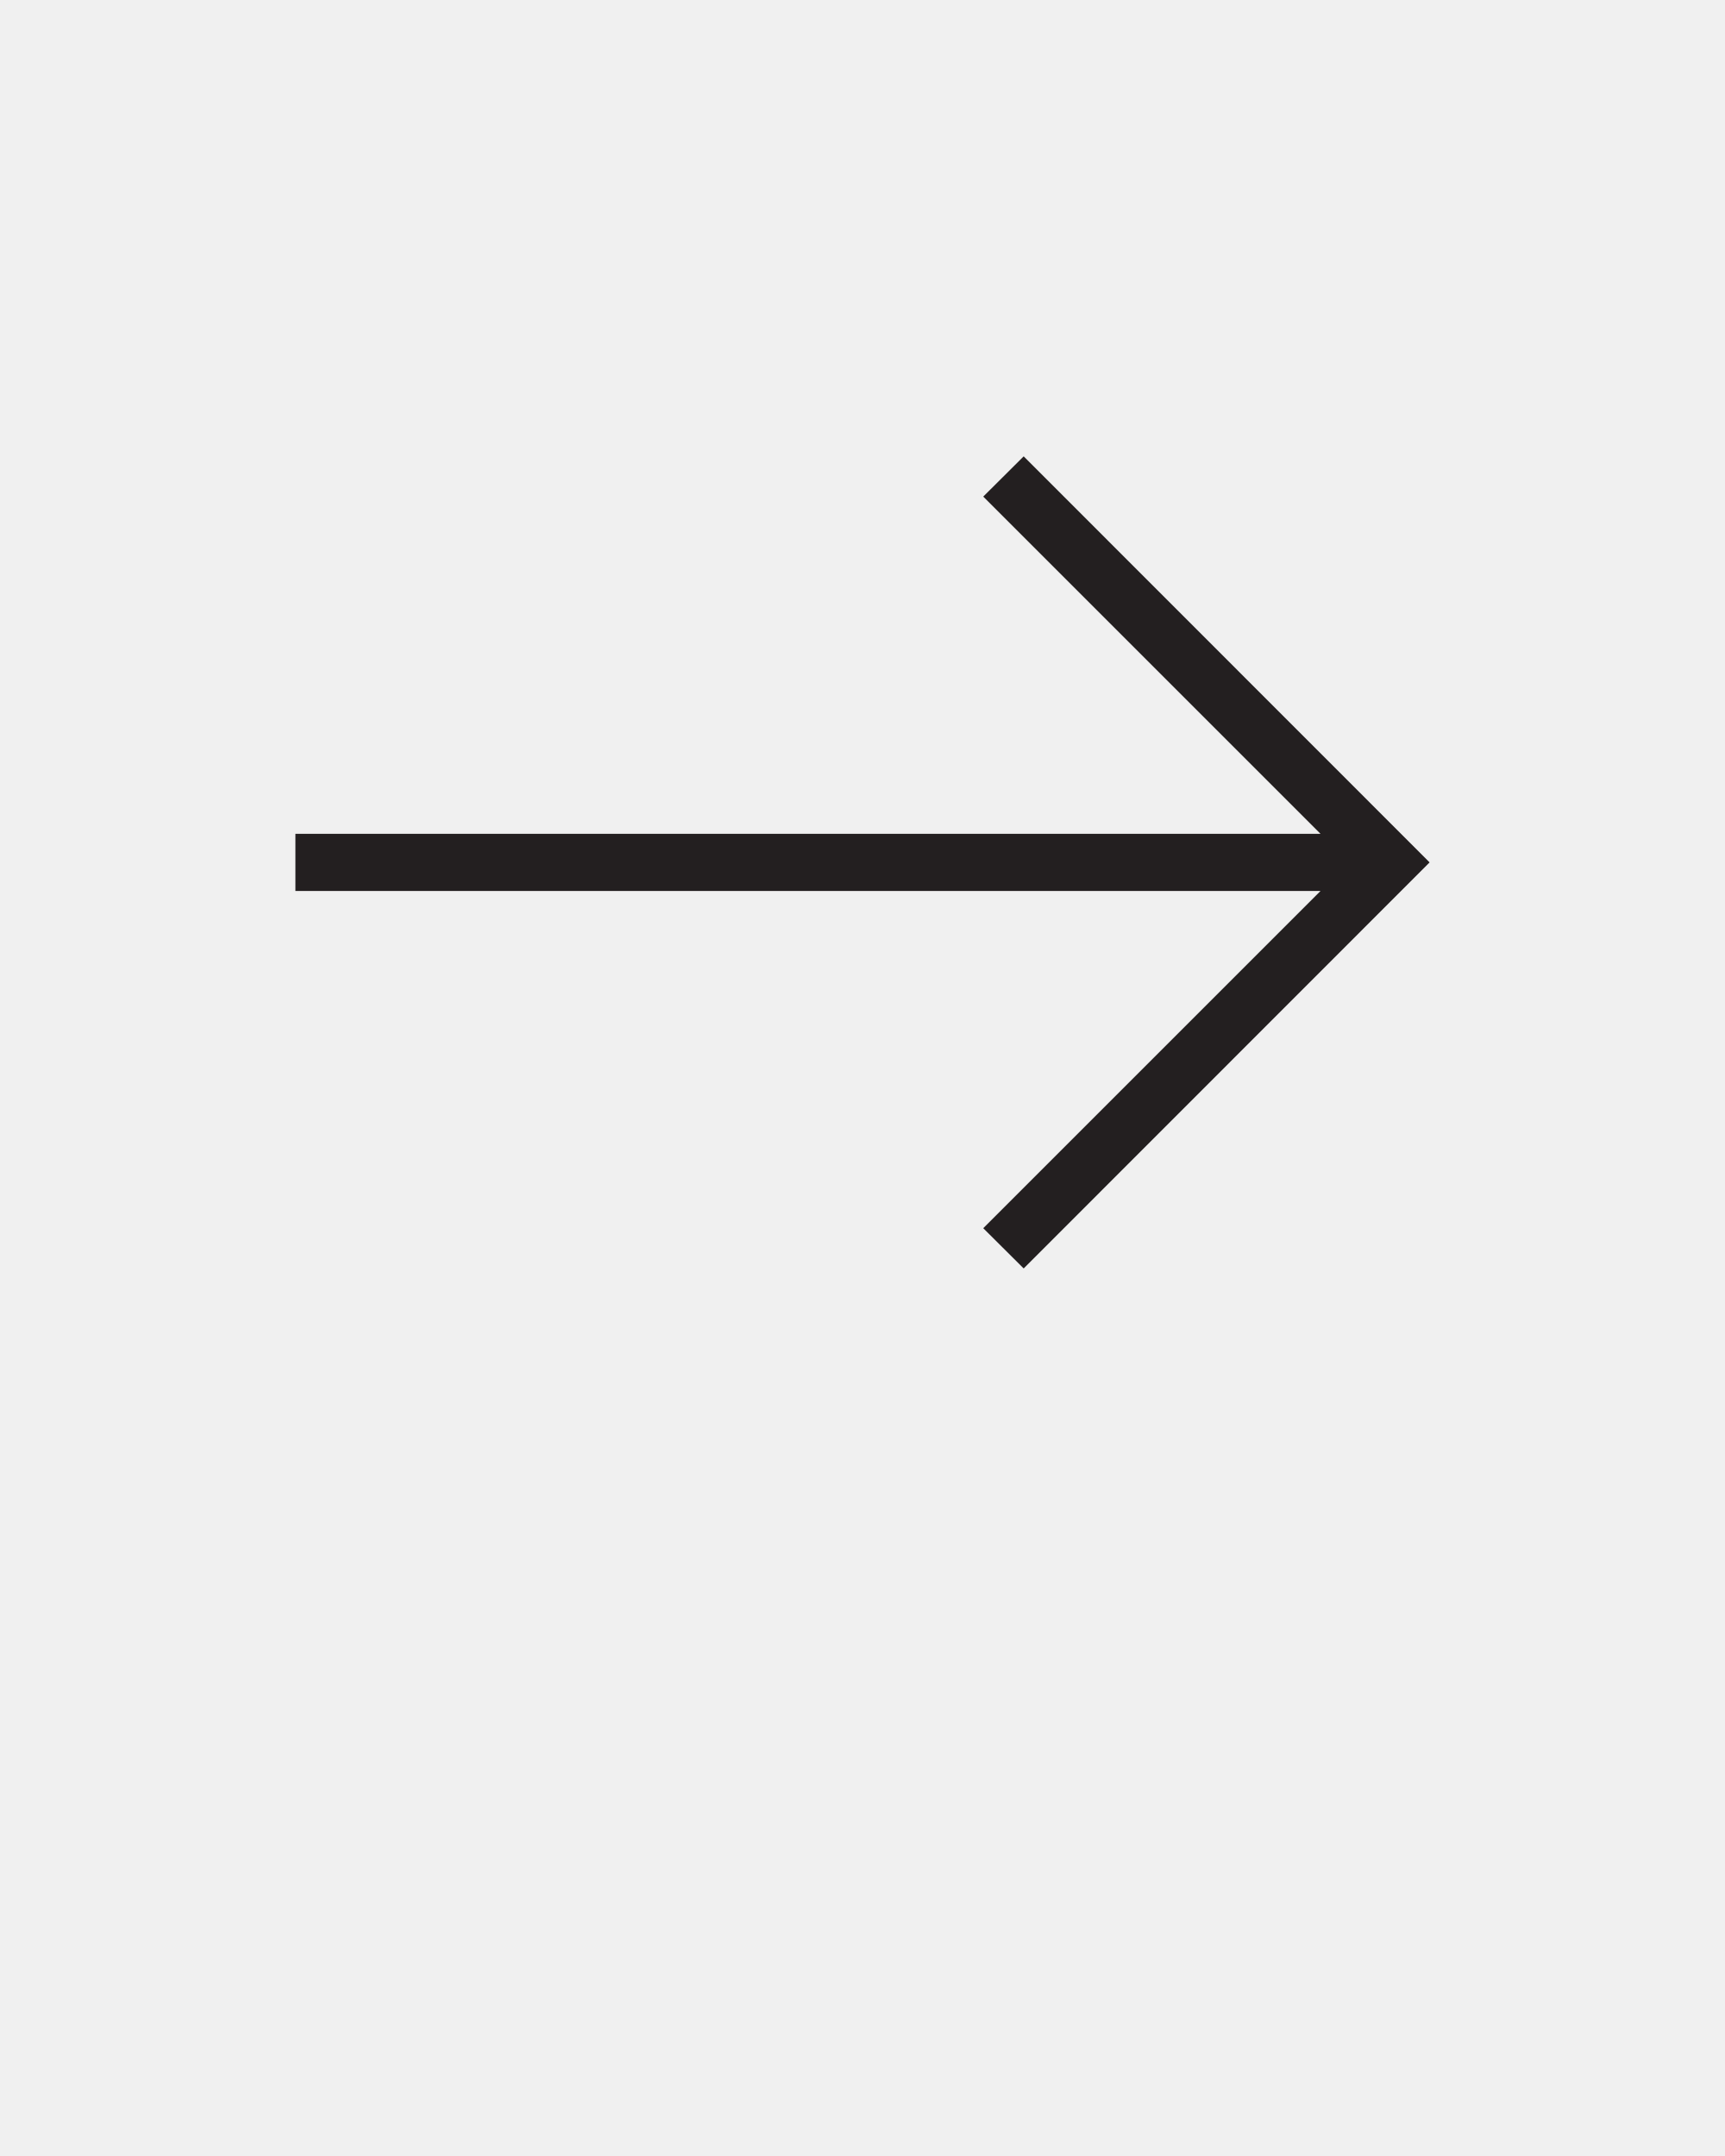
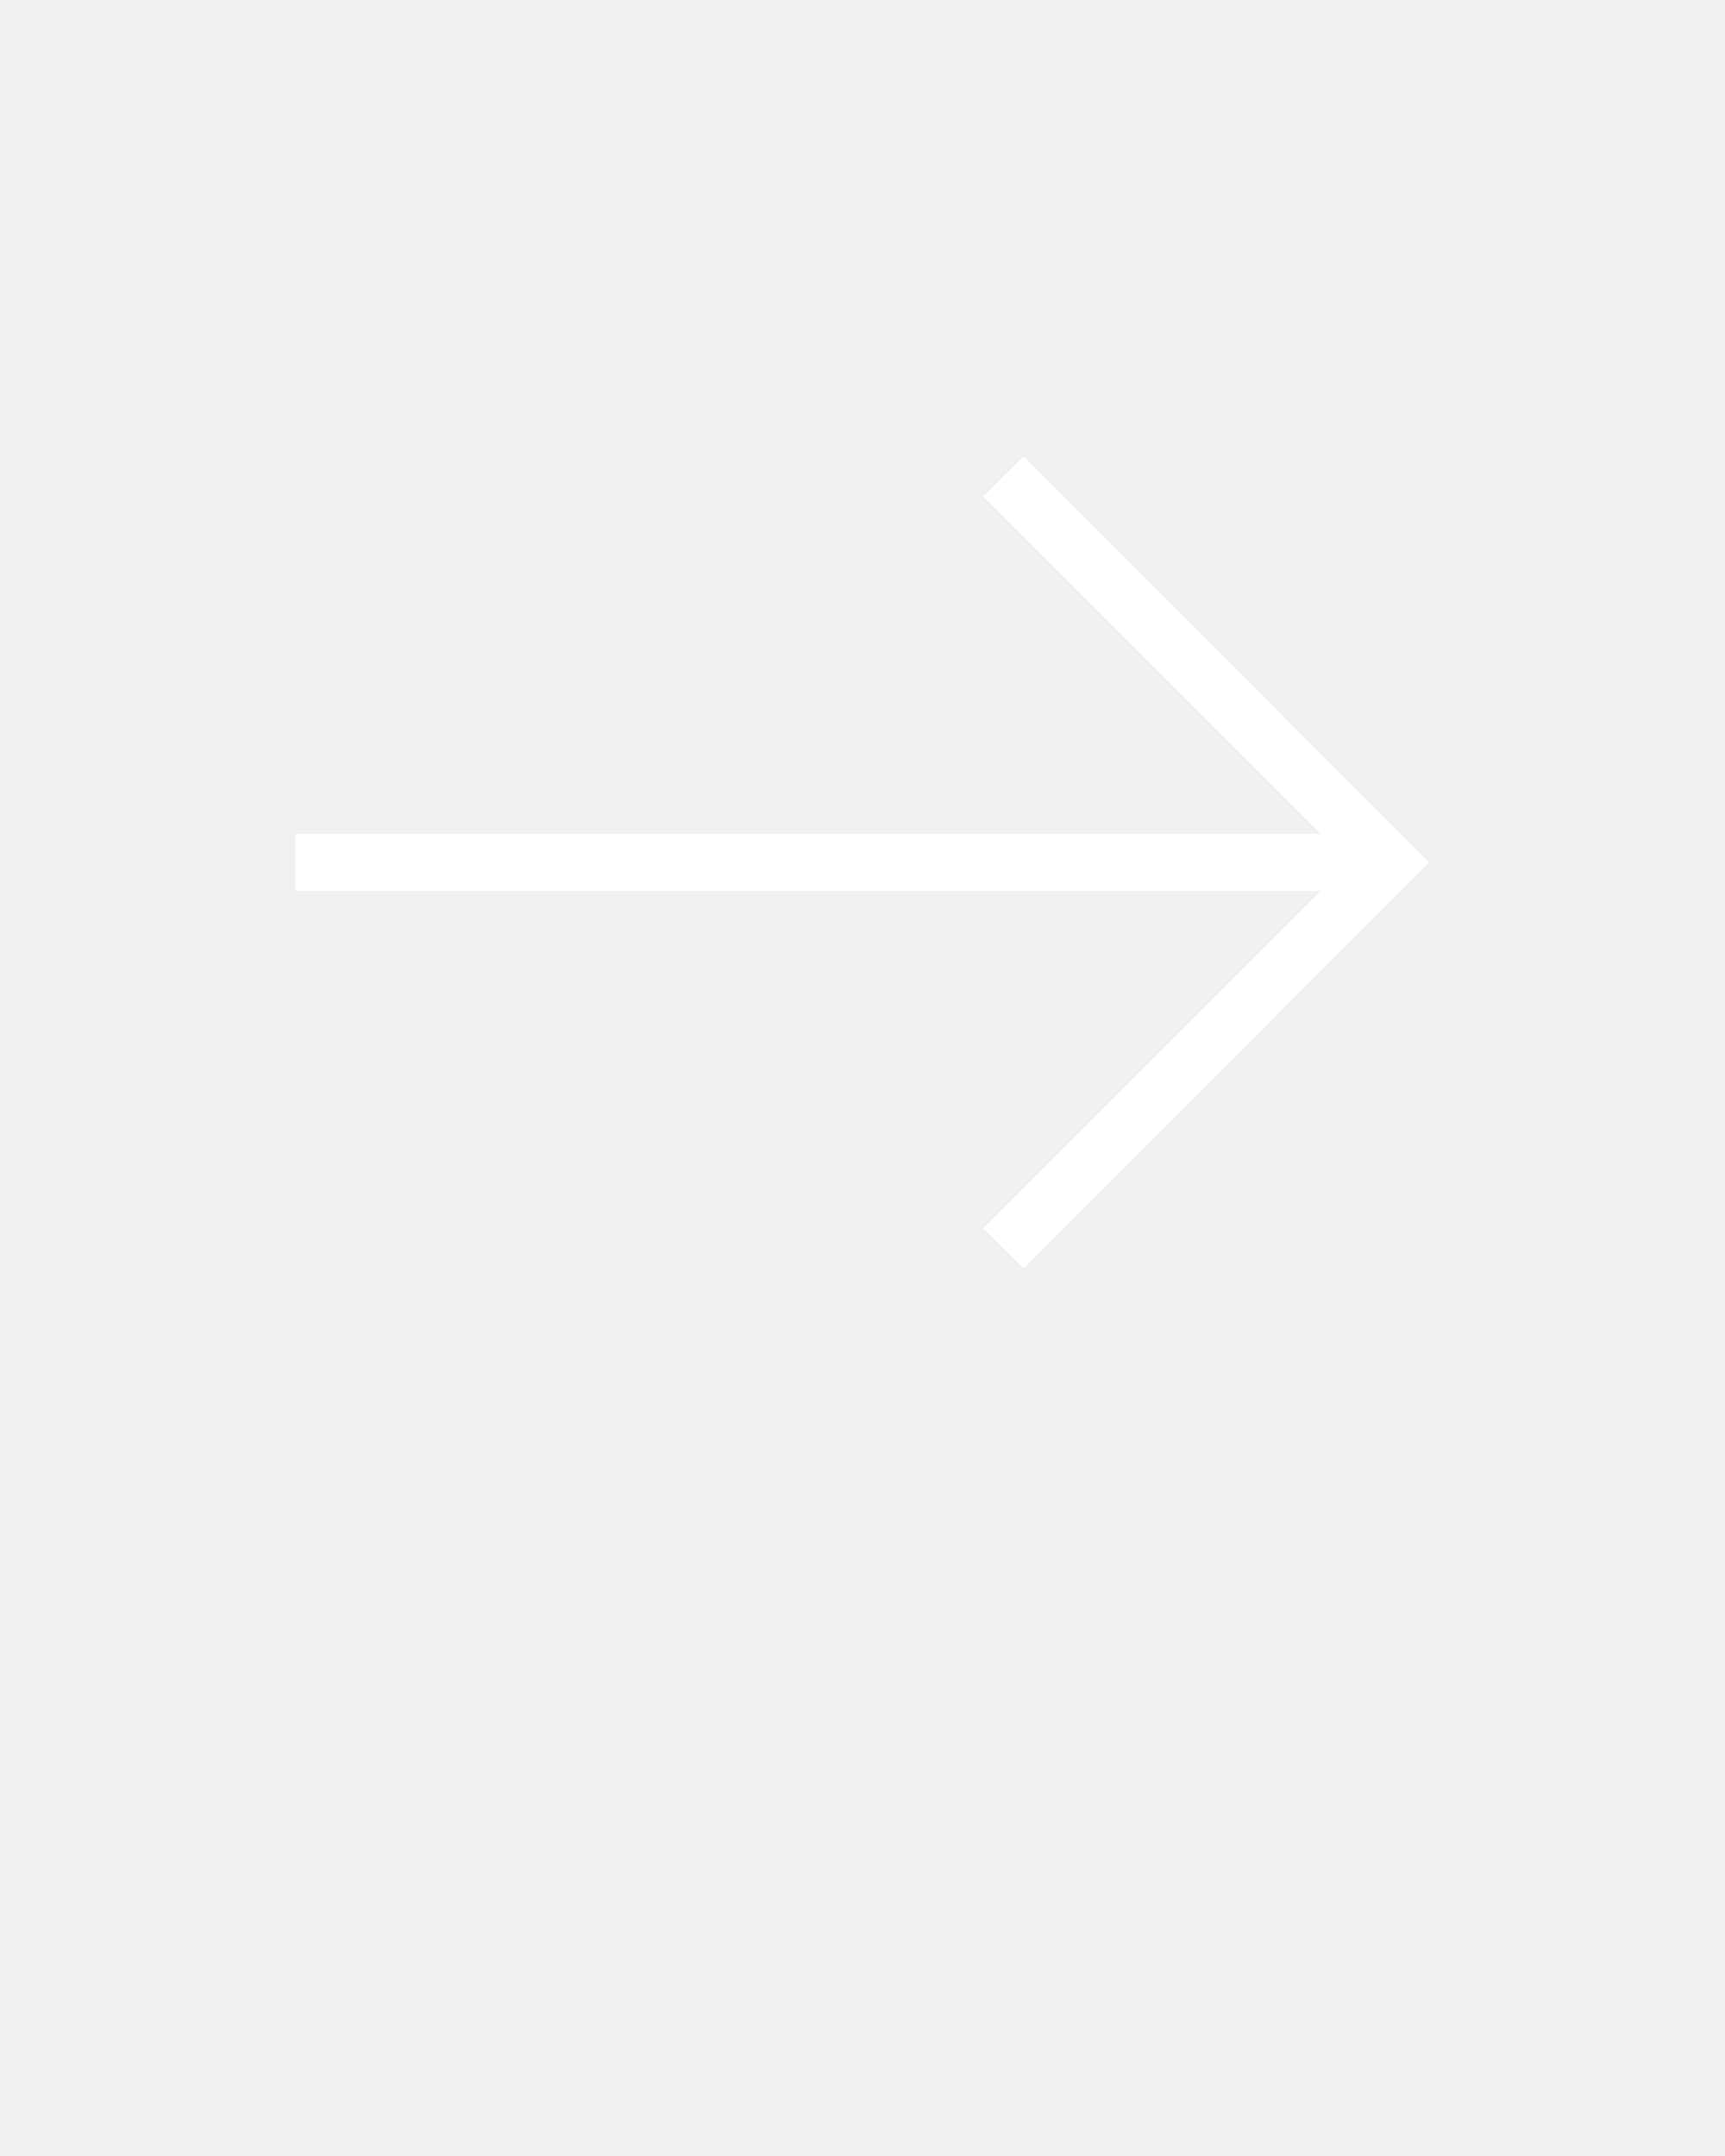
<svg xmlns="http://www.w3.org/2000/svg" width="96" height="120" viewBox="0 0 96 120" fill="none">
-   <path d="M79.56 48L56.97 70.6L54.72 68.36L73.49 49.59H16.44V46.41H73.49L54.72 27.64L56.97 25.4L79.56 48Z" fill="#231F20" />
+   <path d="M79.559 48L56.969 70.6L54.719 68.36L73.49 49.59H16.439V46.41H73.49L54.719 27.64L56.969 25.4L79.559 48Z" fill="white" />
</svg>
